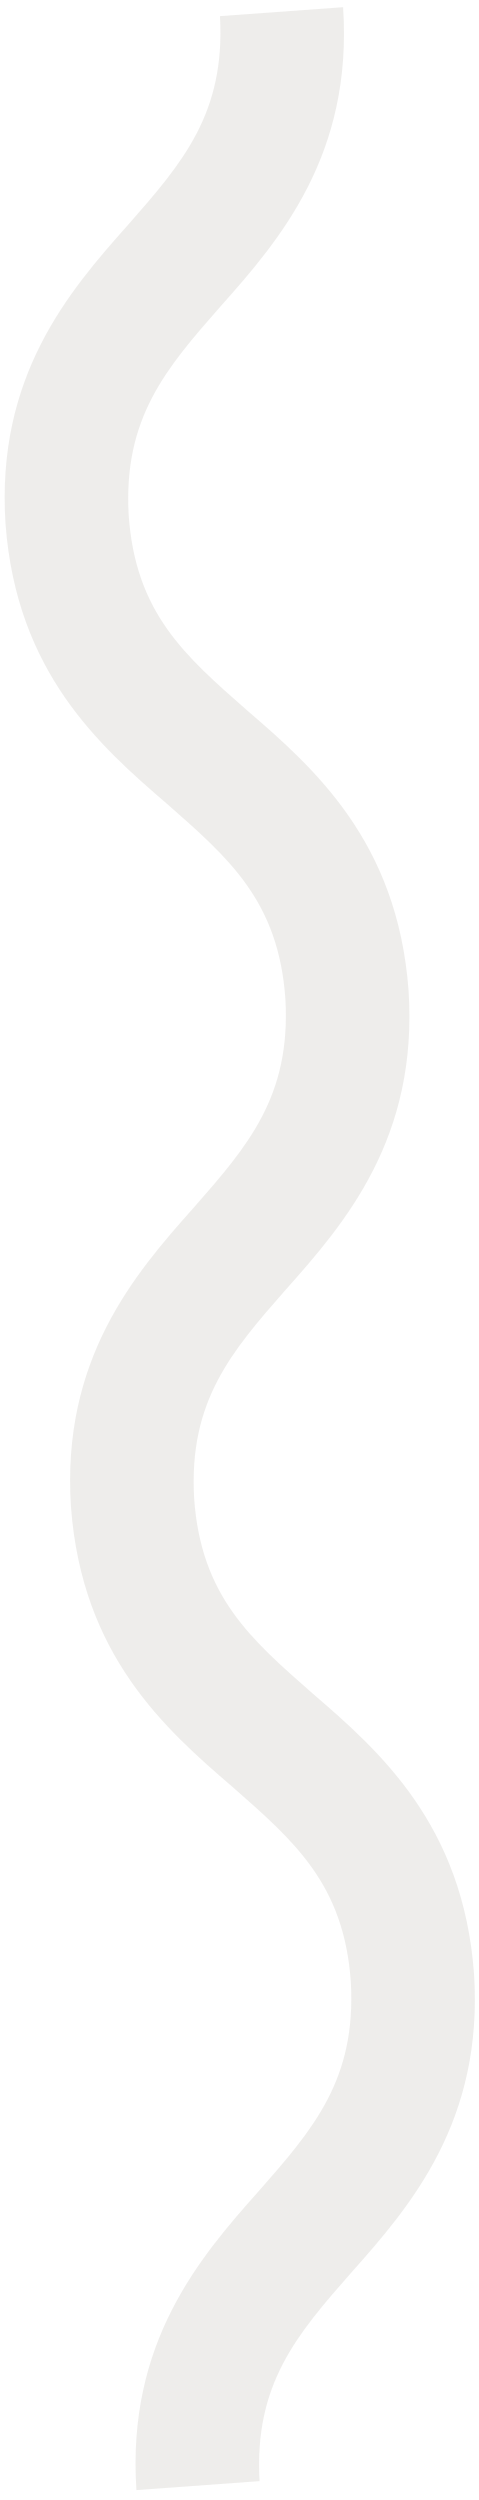
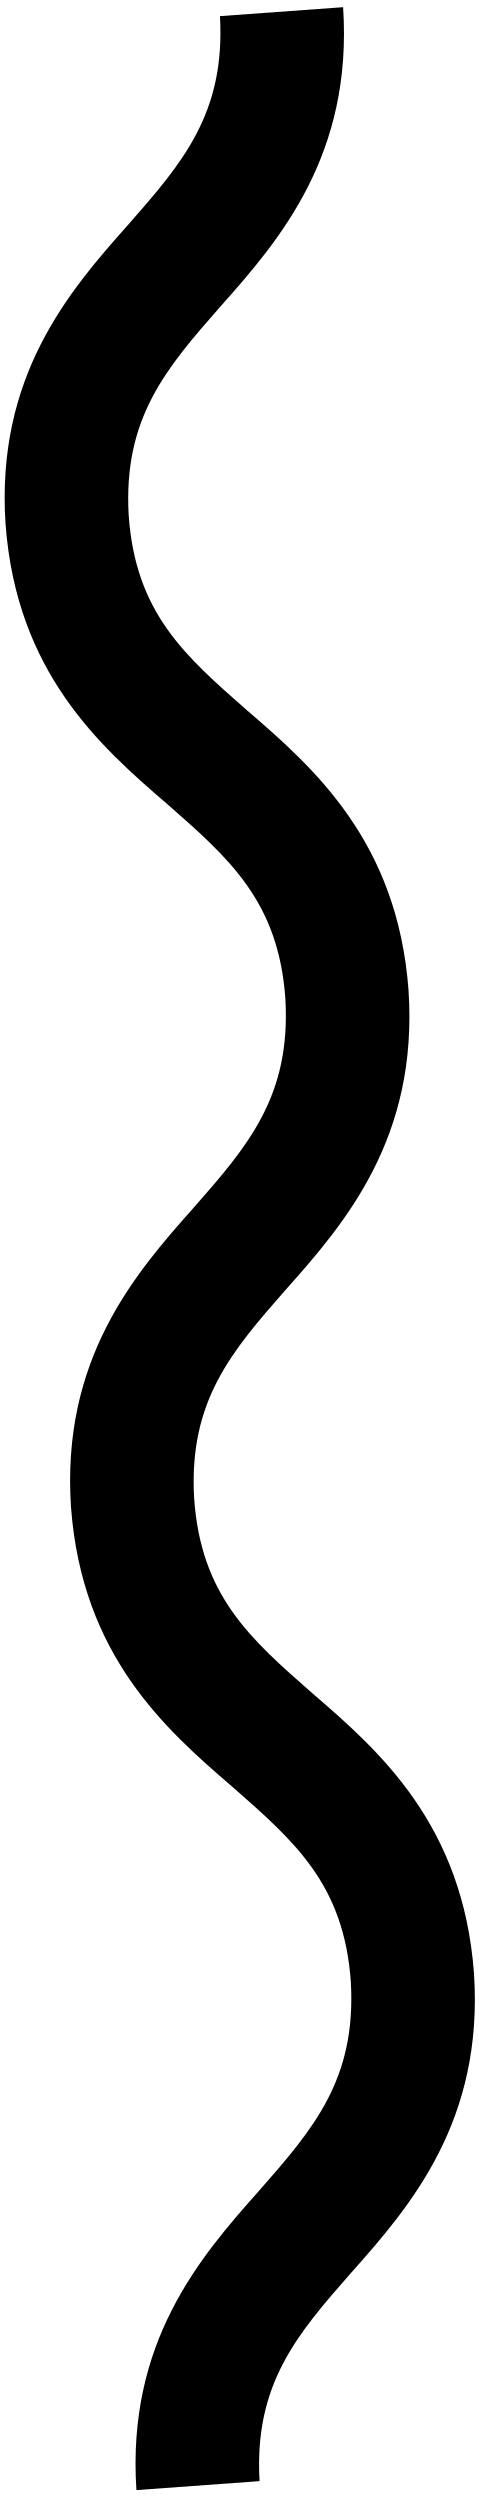
<svg xmlns="http://www.w3.org/2000/svg" width="31" height="162" viewBox="0 0 31 162" fill="none">
-   <path d="M8.84 161.357C8.207 151.798 12.94 146.281 16.778 141.972C20.316 137.945 23.091 134.736 22.735 128.445C22.295 122.1 19.086 119.325 15.059 115.787C10.696 112.033 5.317 107.27 4.6 97.657C3.966 88.098 8.699 82.581 12.538 78.272C16.076 74.245 18.851 71.036 18.494 64.745C18.054 58.4 14.845 55.625 10.818 52.087C6.455 48.333 1.076 43.57 0.359 33.957C-0.275 24.398 4.458 18.881 8.297 14.572C11.835 10.545 14.61 7.336 14.254 1.045L22.233 0.466C22.866 10.025 18.133 15.542 14.294 19.851C10.757 23.878 7.982 27.087 8.338 33.378C8.778 39.723 11.987 42.498 16.014 46.035C20.377 49.79 25.756 54.553 26.473 64.166C27.107 73.725 22.374 79.242 18.535 83.551C14.998 87.578 12.222 90.787 12.579 97.078C13.019 103.423 16.228 106.198 20.255 109.736C24.618 113.49 29.997 118.253 30.714 127.866C31.348 137.425 26.614 142.942 22.776 147.251C19.238 151.278 16.463 154.487 16.819 160.778L8.84 161.357Z" fill="#2F1B04" fill-opacity="0.08" />
+   <path d="M8.84 161.357C8.207 151.798 12.94 146.281 16.778 141.972C20.316 137.945 23.091 134.736 22.735 128.445C22.295 122.1 19.086 119.325 15.059 115.787C10.696 112.033 5.317 107.27 4.6 97.657C3.966 88.098 8.699 82.581 12.538 78.272C16.076 74.245 18.851 71.036 18.494 64.745C18.054 58.4 14.845 55.625 10.818 52.087C6.455 48.333 1.076 43.57 0.359 33.957C-0.275 24.398 4.458 18.881 8.297 14.572C11.835 10.545 14.61 7.336 14.254 1.045L22.233 0.466C22.866 10.025 18.133 15.542 14.294 19.851C10.757 23.878 7.982 27.087 8.338 33.378C8.778 39.723 11.987 42.498 16.014 46.036C20.377 49.79 25.756 54.553 26.473 64.166C27.107 73.725 22.374 79.242 18.535 83.552C14.998 87.578 12.222 90.787 12.579 97.078C13.019 103.423 16.228 106.198 20.255 109.736C24.618 113.49 29.997 118.253 30.714 127.866C31.348 137.425 26.614 142.942 22.776 147.251C19.238 151.278 16.463 154.487 16.819 160.778L8.84 161.357Z" fill="black" />
</svg>
